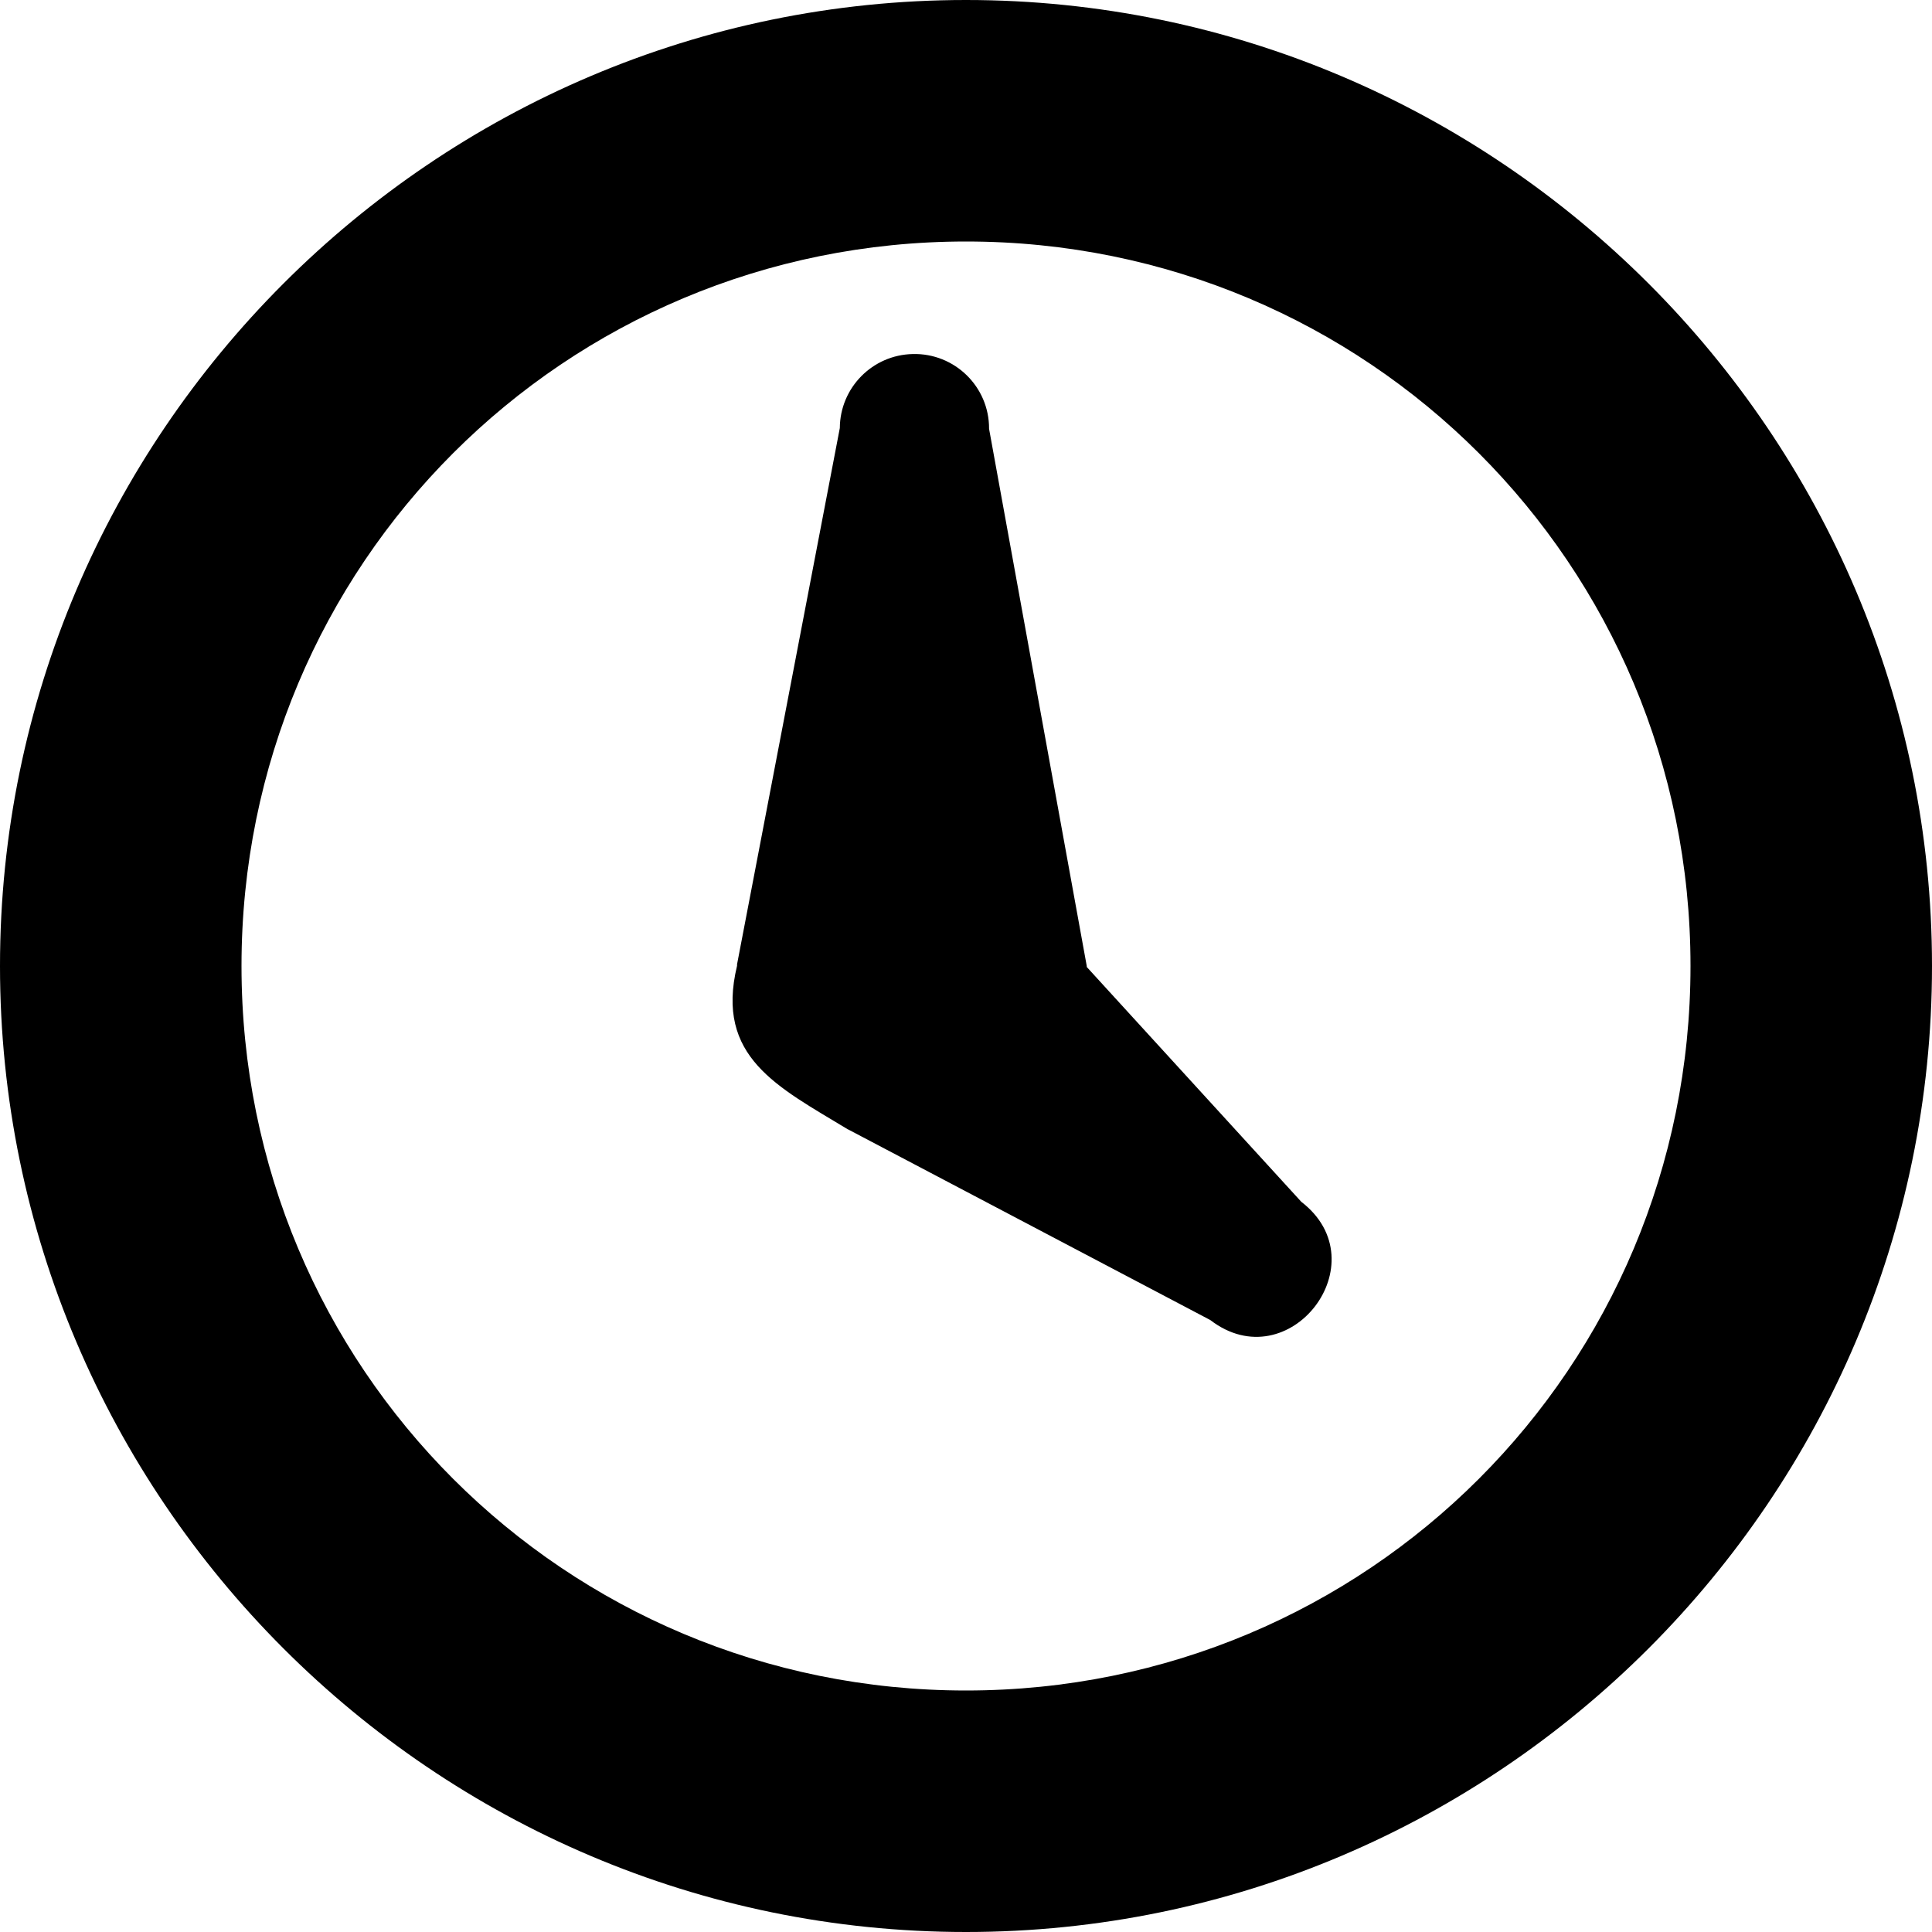
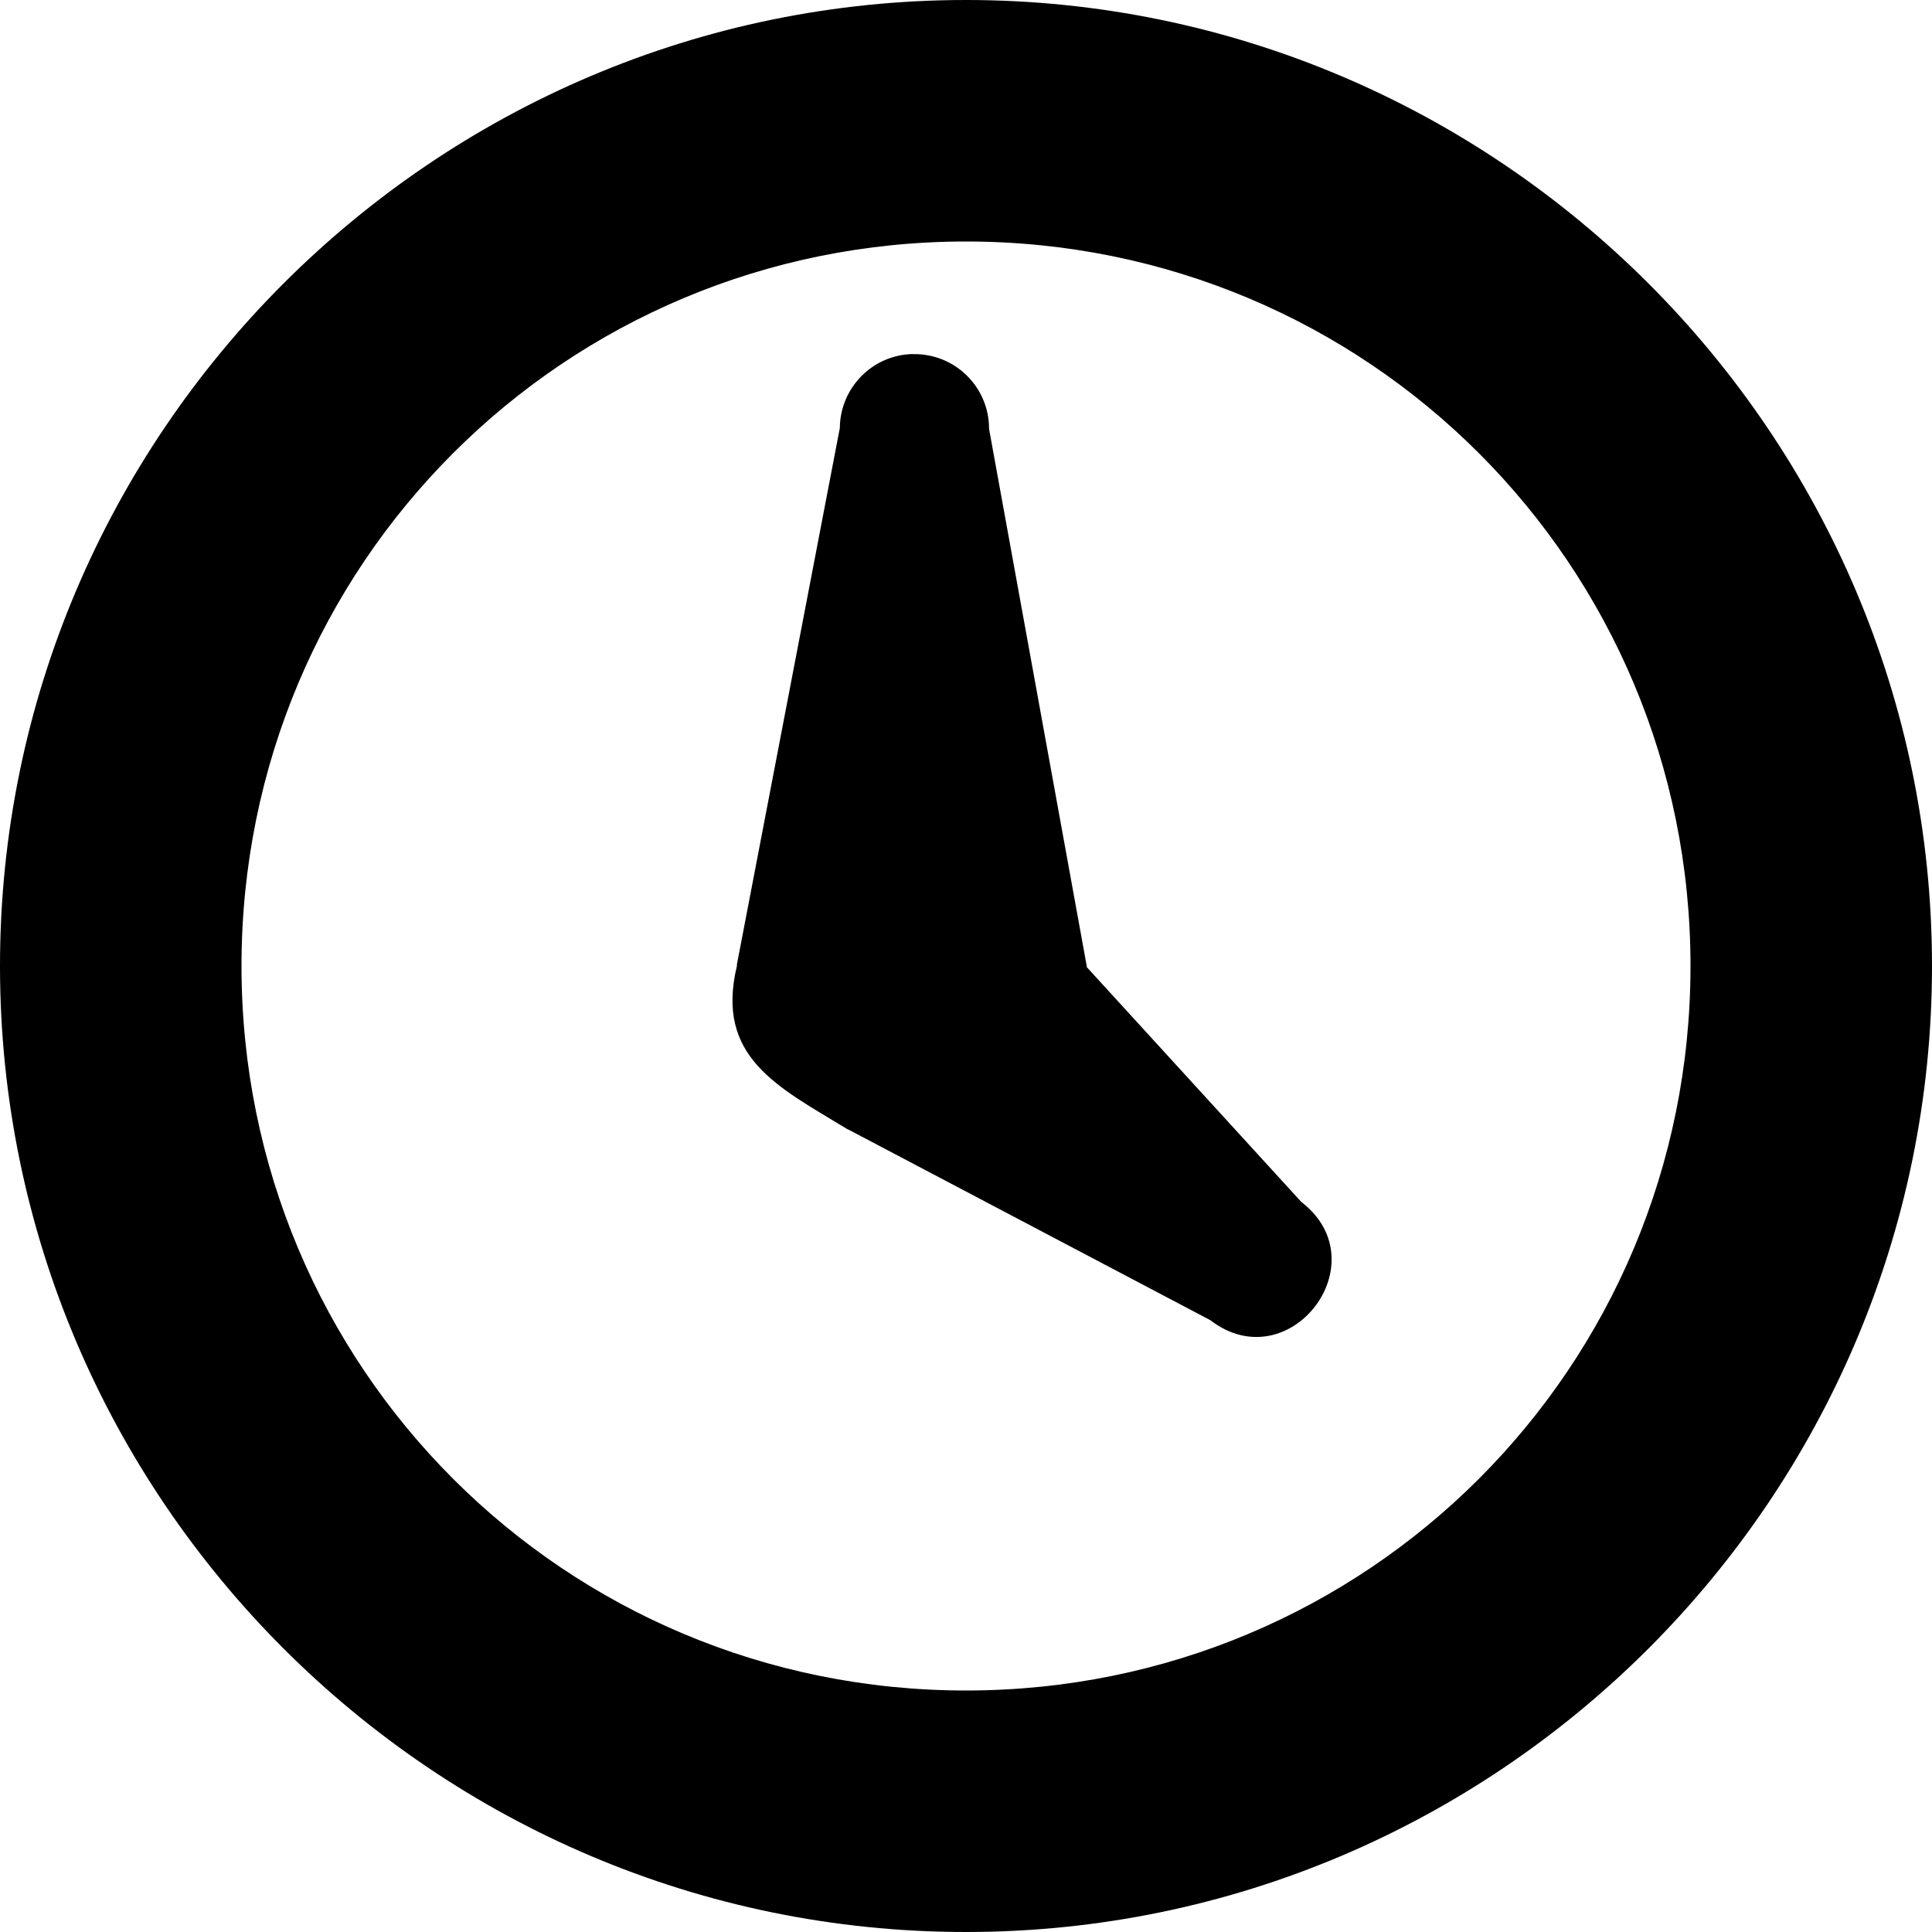
- <svg xmlns="http://www.w3.org/2000/svg" height="16" width="16" version="1.0" id="svg2">
-   <defs id="defs10">
-     </defs>
-   <rect style="color:#000000" fill-opacity="0" height="97.986" width="163.31" y="-32.993" x="-62.897" id="rect4" />
-   <path style="color:#000000;font-style:normal;font-variant:normal;font-weight:normal;font-stretch:normal;font-size:medium;line-height:normal;font-family:sans-serif;text-indent:0;text-align:start;text-decoration:none;text-decoration-line:none;text-decoration-style:solid;text-decoration-color:#000000;letter-spacing:normal;word-spacing:normal;text-transform:none;direction:ltr;block-progression:tb;writing-mode:lr-tb;baseline-shift:baseline;text-anchor:start;white-space:normal;clip-rule:nonzero;display:inline;overflow:visible;visibility:visible;opacity:1;isolation:auto;mix-blend-mode:normal;color-interpolation:sRGB;color-interpolation-filters:linearRGB;solid-color:#000000;solid-opacity:1;fill:#000000;fill-opacity:1;fill-rule:nonzero;stroke:none;stroke-width:2;stroke-linecap:butt;stroke-linejoin:miter;stroke-miterlimit:4;stroke-dasharray:none;stroke-dashoffset:0;stroke-opacity:1;color-rendering:auto;image-rendering:auto;shape-rendering:auto;text-rendering:auto;enable-background:accumulate" d="M 8 0 C 3.594 0 0 3.594 0 8 C 0 12.406 3.594 16 8 16 C 12.406 16 16 12.406 16 8 C 16 3.594 12.406 0 8 0 z M 8 2 C 11.326 2 14 4.674 14 8 C 14 11.326 11.326 14 8 14 C 4.674 14 2 11.326 2 8 C 2 4.674 4.674 2 8 2 z M 7.559 2.932 C 7.225 2.939 6.957 3.211 6.955 3.545 L 6.104 7.986 L 6.104 7.998 C 5.921 8.755 6.44 9 7.02 9.352 L 7.025 9.354 L 10.023 10.932 C 10.676 11.434 11.43 10.456 10.777 9.953 L 9 8.008 L 9 8 L 8.191 3.551 C 8.193 3.203 7.906 2.923 7.559 2.932 z " id="path4138" />
+ <svg xmlns="http://www.w3.org/2000/svg" height="16" width="16" version="1.0">
+   <rect style="color:#000000" fill-opacity="0" height="97.986" width="163.31" y="-32.993" x="-62.897" />
+   <path style="color-rendering:auto;text-decoration-color:#000000;color:#000000;isolation:auto;mix-blend-mode:normal;shape-rendering:auto;solid-color:#000000;block-progression:tb;text-decoration-line:none;text-decoration-style:solid;image-rendering:auto;white-space:normal;text-indent:0;text-transform:none" d="m8 0c-4.406 0-8 3.594-8 8 0 4.406 3.594 8 8 8 4.406 0 8-3.594 8-8 0-4.406-3.594-8-8-8zm0 2c3.326 0 6 2.674 6 6 0 3.326-2.674 6-6 6-3.326 0-6-2.674-6-6 0-3.326 2.674-6 6-6zm-0.441 0.932c-0.334 0.007-0.601 0.279-0.604 0.613l-0.852 4.441v0.012c-0.182 0.757 0.336 1.002 0.916 1.354l0.006 0.002 2.998 1.579c0.653 0.502 1.407-0.476 0.754-0.979l-1.777-1.945v-0.008l-0.809-4.449c0.001-0.348-0.285-0.628-0.633-0.619z" />
</svg>
